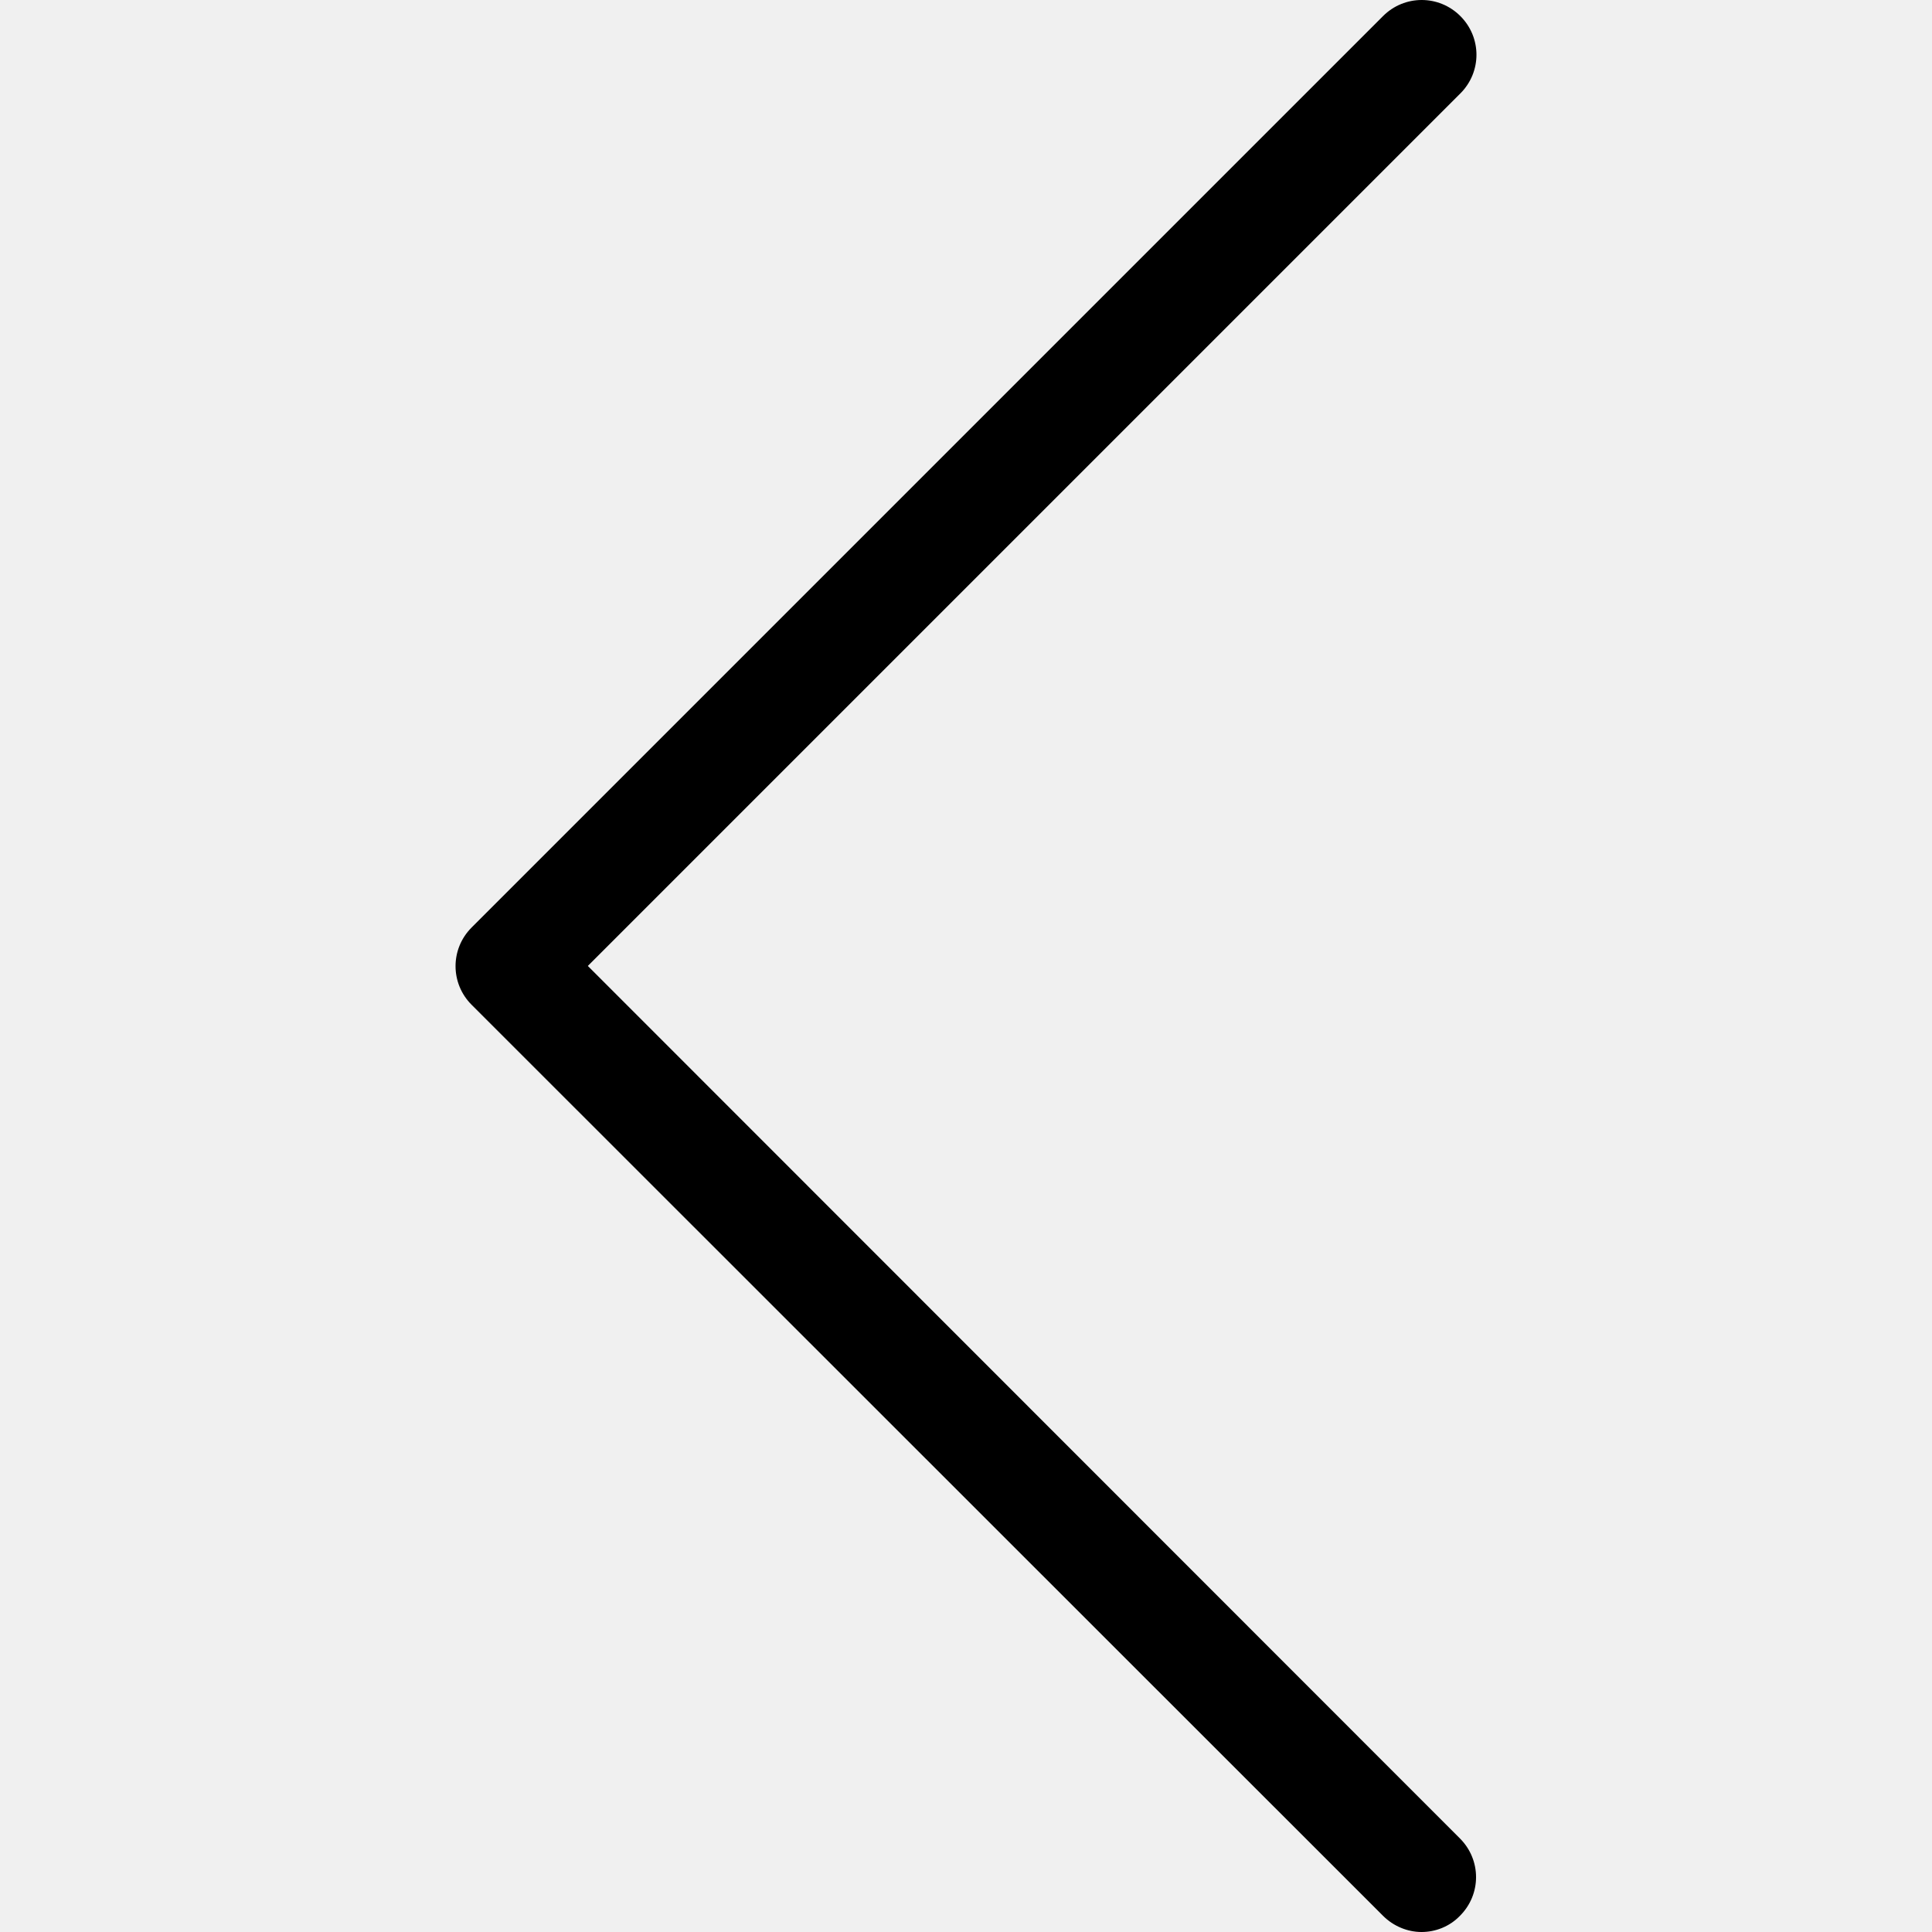
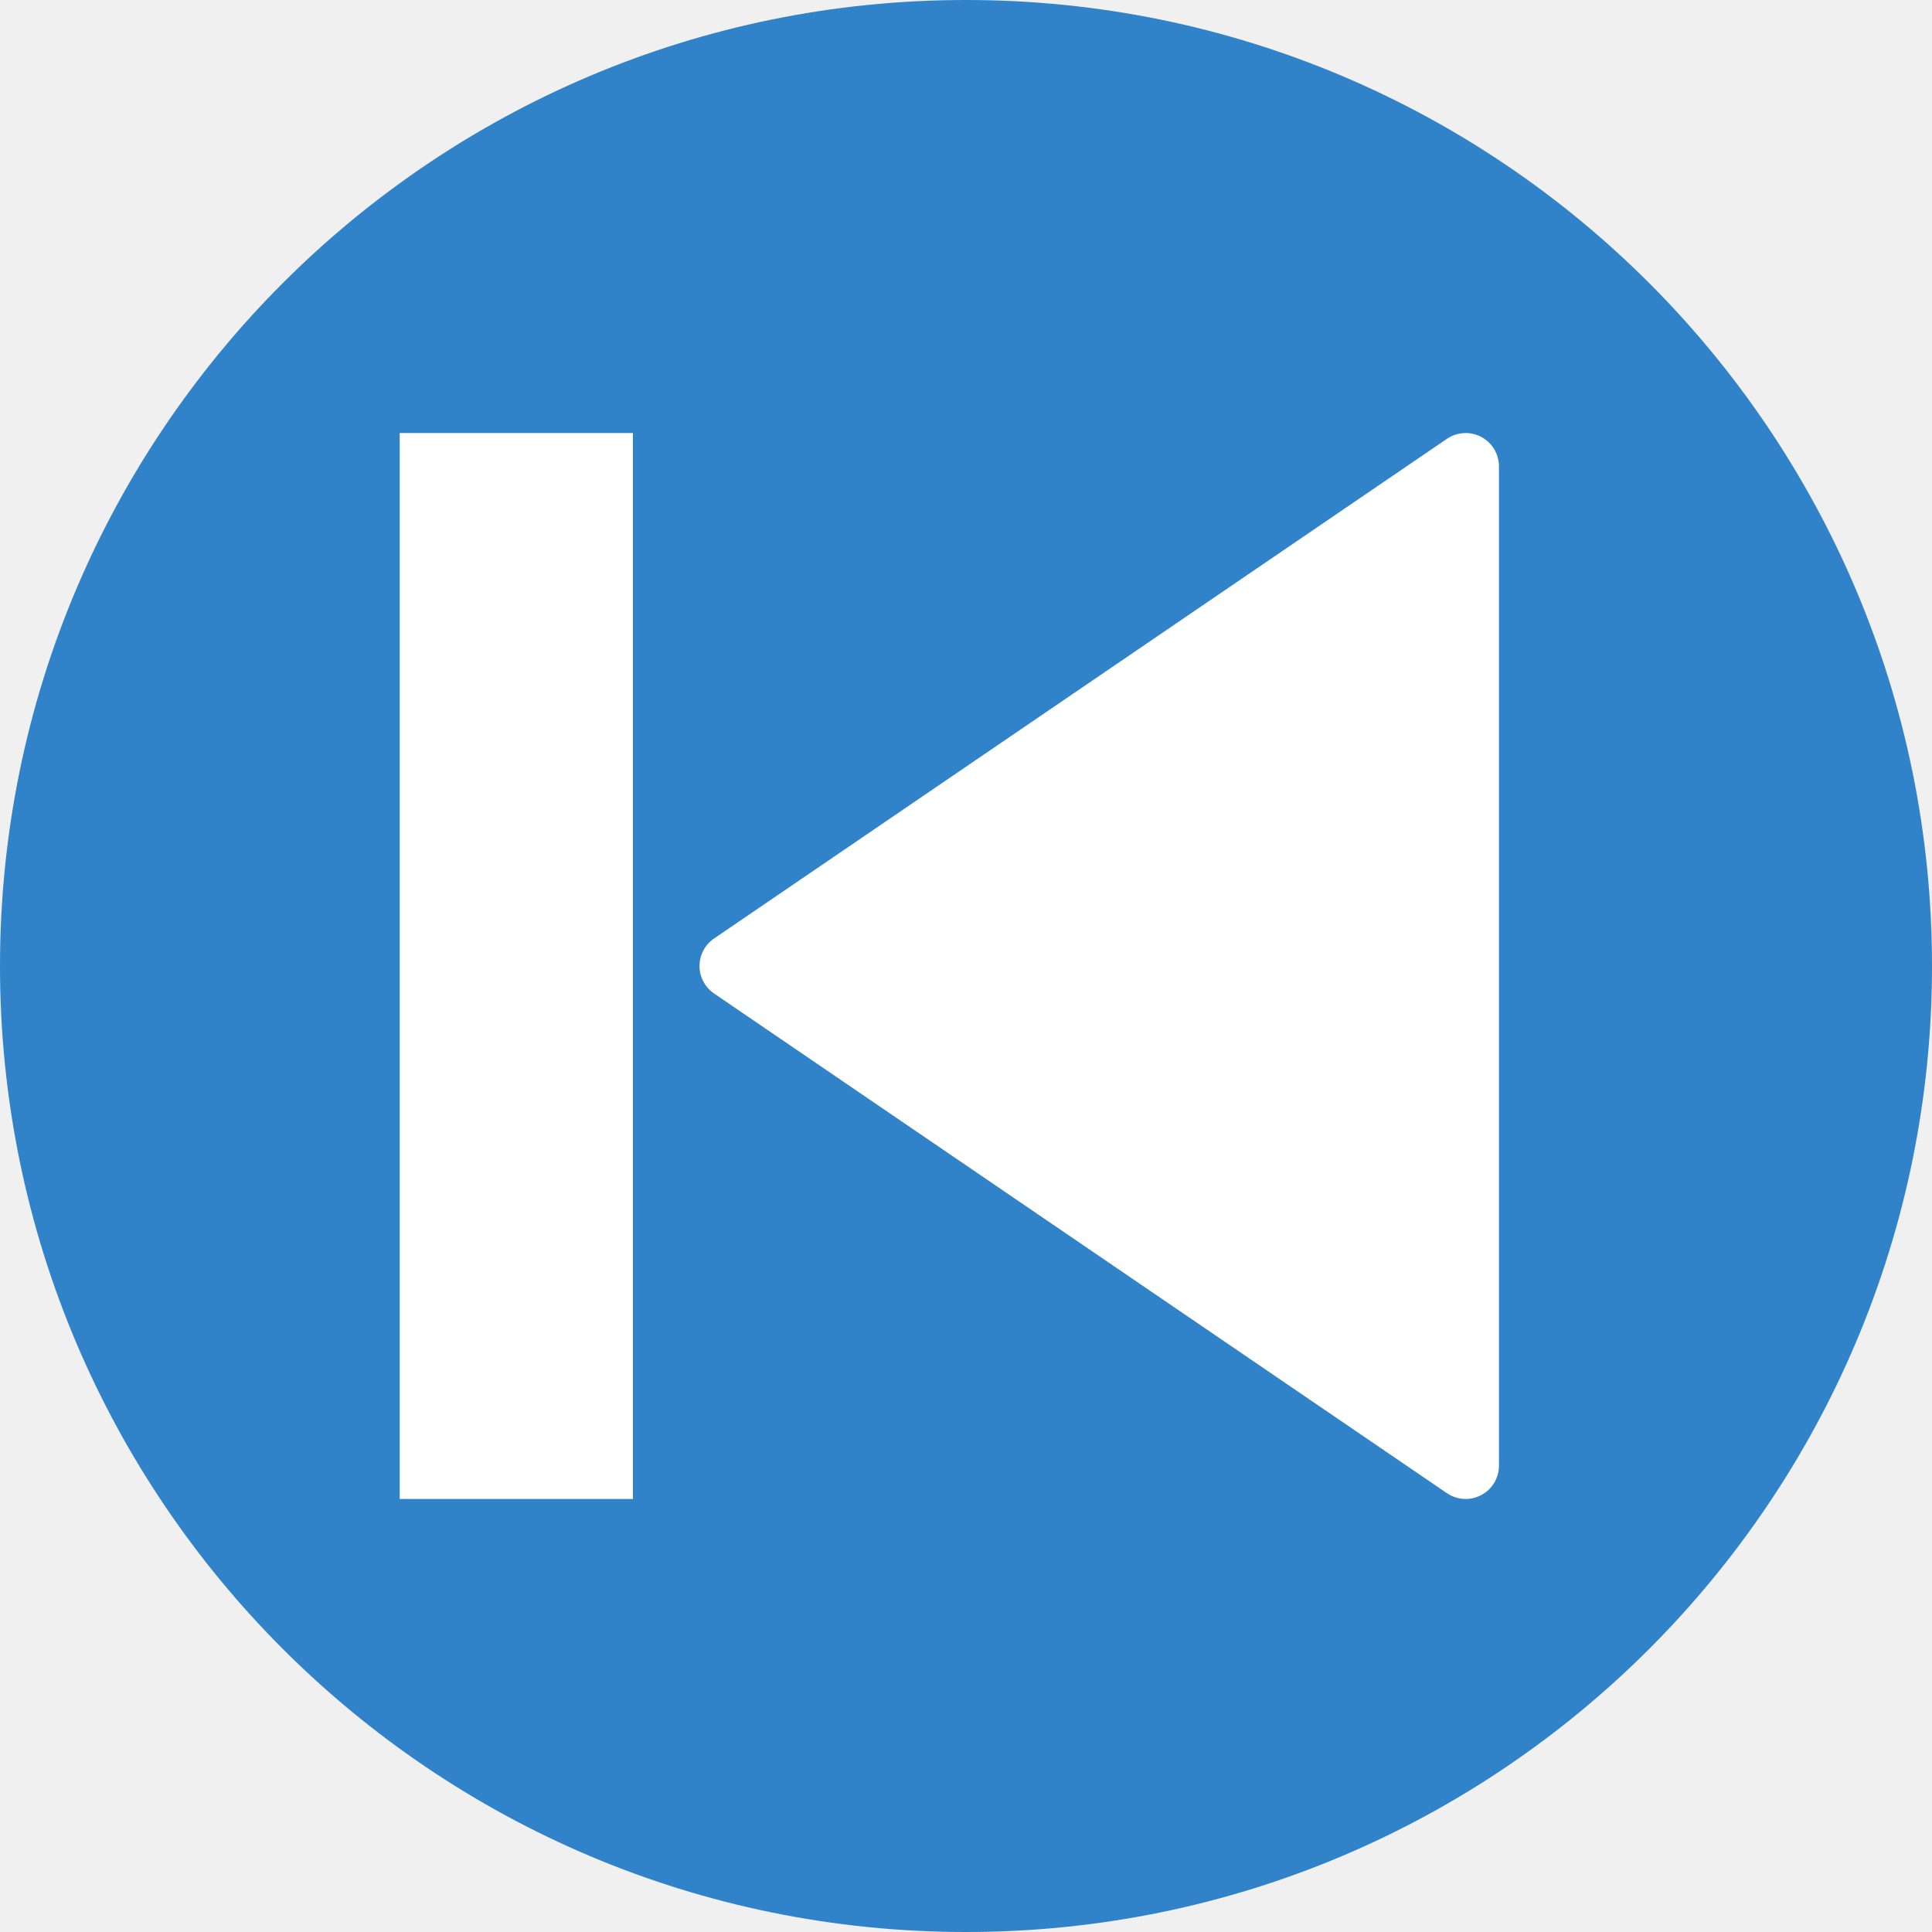
- <svg xmlns="http://www.w3.org/2000/svg" version="1.1" id="Capa_1" x="0px" y="0px" viewBox="0 0 477.175 477.175" style="enable-background:new 0 0 477.175 477.175;" xml:space="preserve">
+ <svg xmlns="http://www.w3.org/2000/svg" version="1.1" id="Capa_1" x="0px" y="0px" viewBox="0 0 58 58" style="enable-background:new 0 0 58 58;" xml:space="preserve">
+   <circle style="fill:#3083C9;" cx="29" cy="29" r="29" />
  <g>
-     <path d="M145.188,238.575l215.5-215.5c5.3-5.3,5.3-13.8,0-19.1s-13.8-5.3-19.1,0l-225.1,225.1c-5.3,5.3-5.3,13.8,0,19.1l225.1,225   c2.6,2.6,6.1,4,9.5,4s6.9-1.3,9.5-4c5.3-5.3,5.3-13.8,0-19.1L145.188,238.575z" />
+     <polygon style="fill:#FFFFFF;" points="22,29 44,44 44,29.273 44,14  " />
+     <path style="fill:#FFFFFF;" d="M44,45c-0.197,0-0.394-0.059-0.563-0.174l-22-15C21.164,29.64,21,29.331,21,29   s0.164-0.64,0.437-0.826l22-15c0.308-0.208,0.705-0.231,1.031-0.058C44.795,13.289,45,13.629,45,14v30   c0,0.371-0.205,0.711-0.533,0.884C44.321,44.962,44.16,45,44,45z M23.775,29L43,42.107V15.893L23.775,29z" />
+   </g>
+   <g>
+     <rect x="13" y="14" style="fill:#FFFFFF;" width="5" height="30" />
+     <path style="fill:#FFFFFF;" d="M19,45h-7V13h7V45z M14,43h3V15h-3V43z" />
  </g>
  <g>
</g>
  <g>
</g>
  <g>
</g>
  <g>
</g>
  <g>
</g>
  <g>
</g>
  <g>
</g>
  <g>
</g>
  <g>
</g>
  <g>
</g>
  <g>
</g>
  <g>
</g>
  <g>
</g>
  <g>
</g>
  <g>
</g>
</svg>
